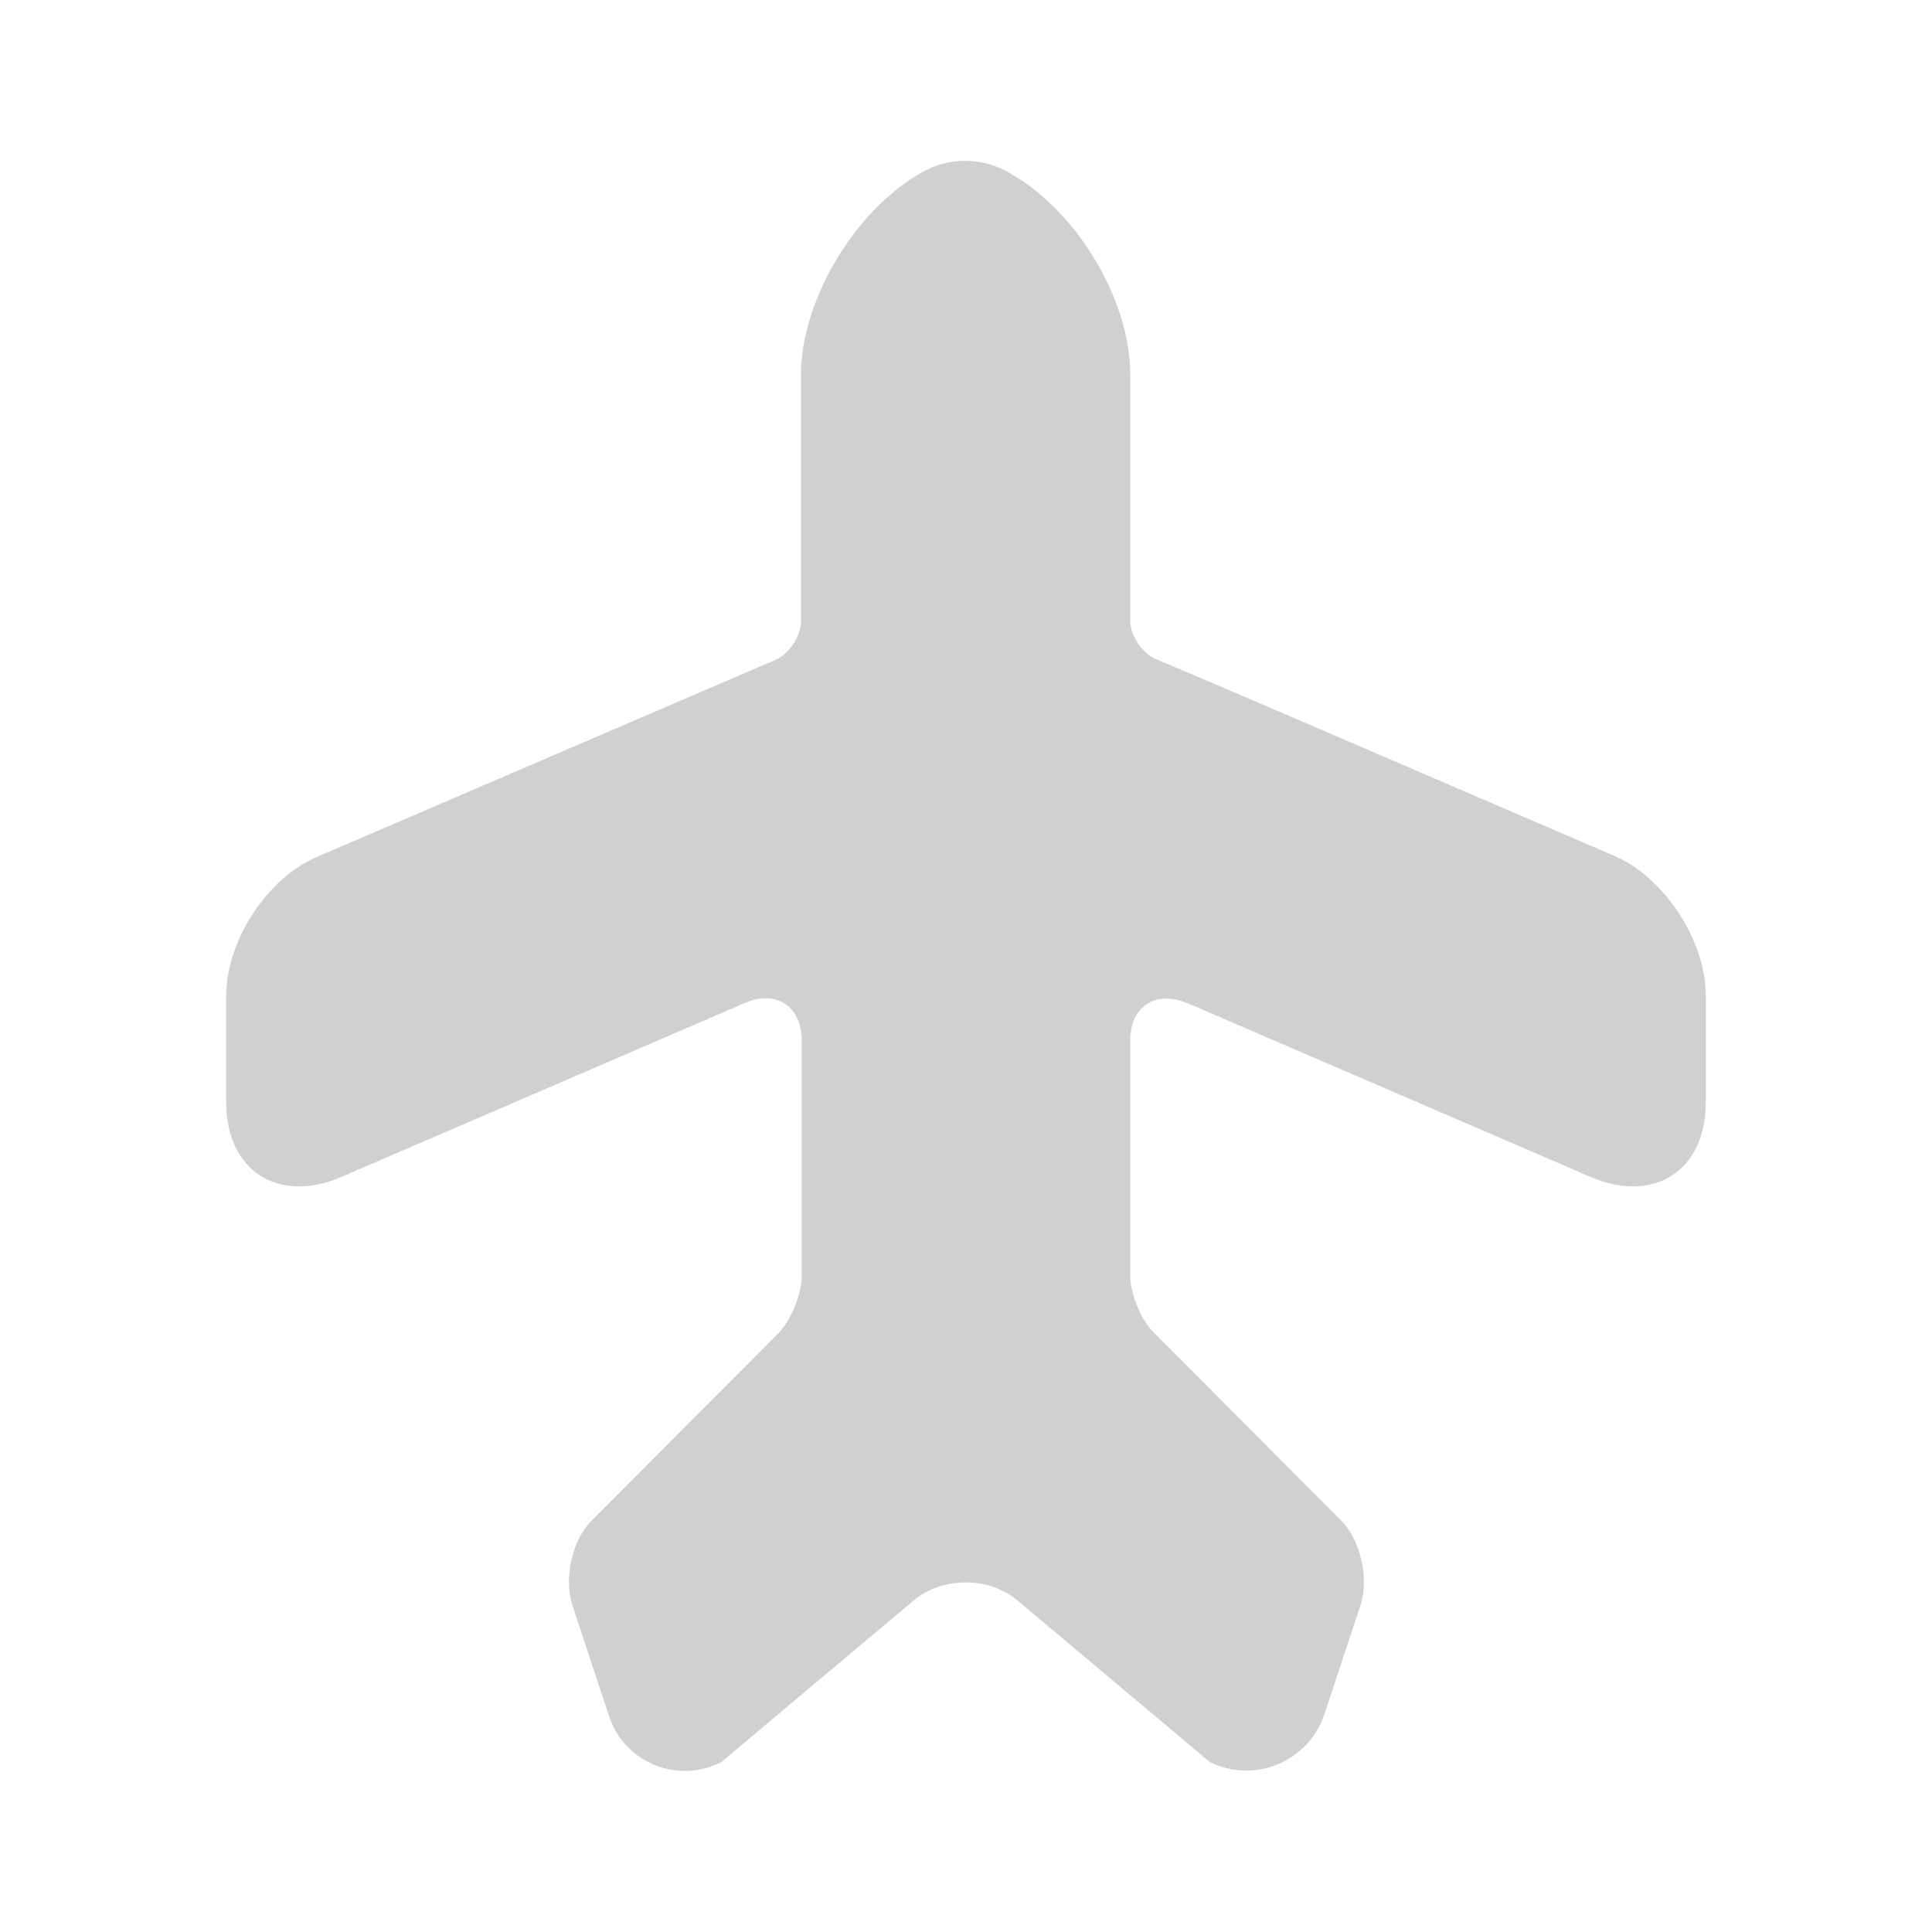
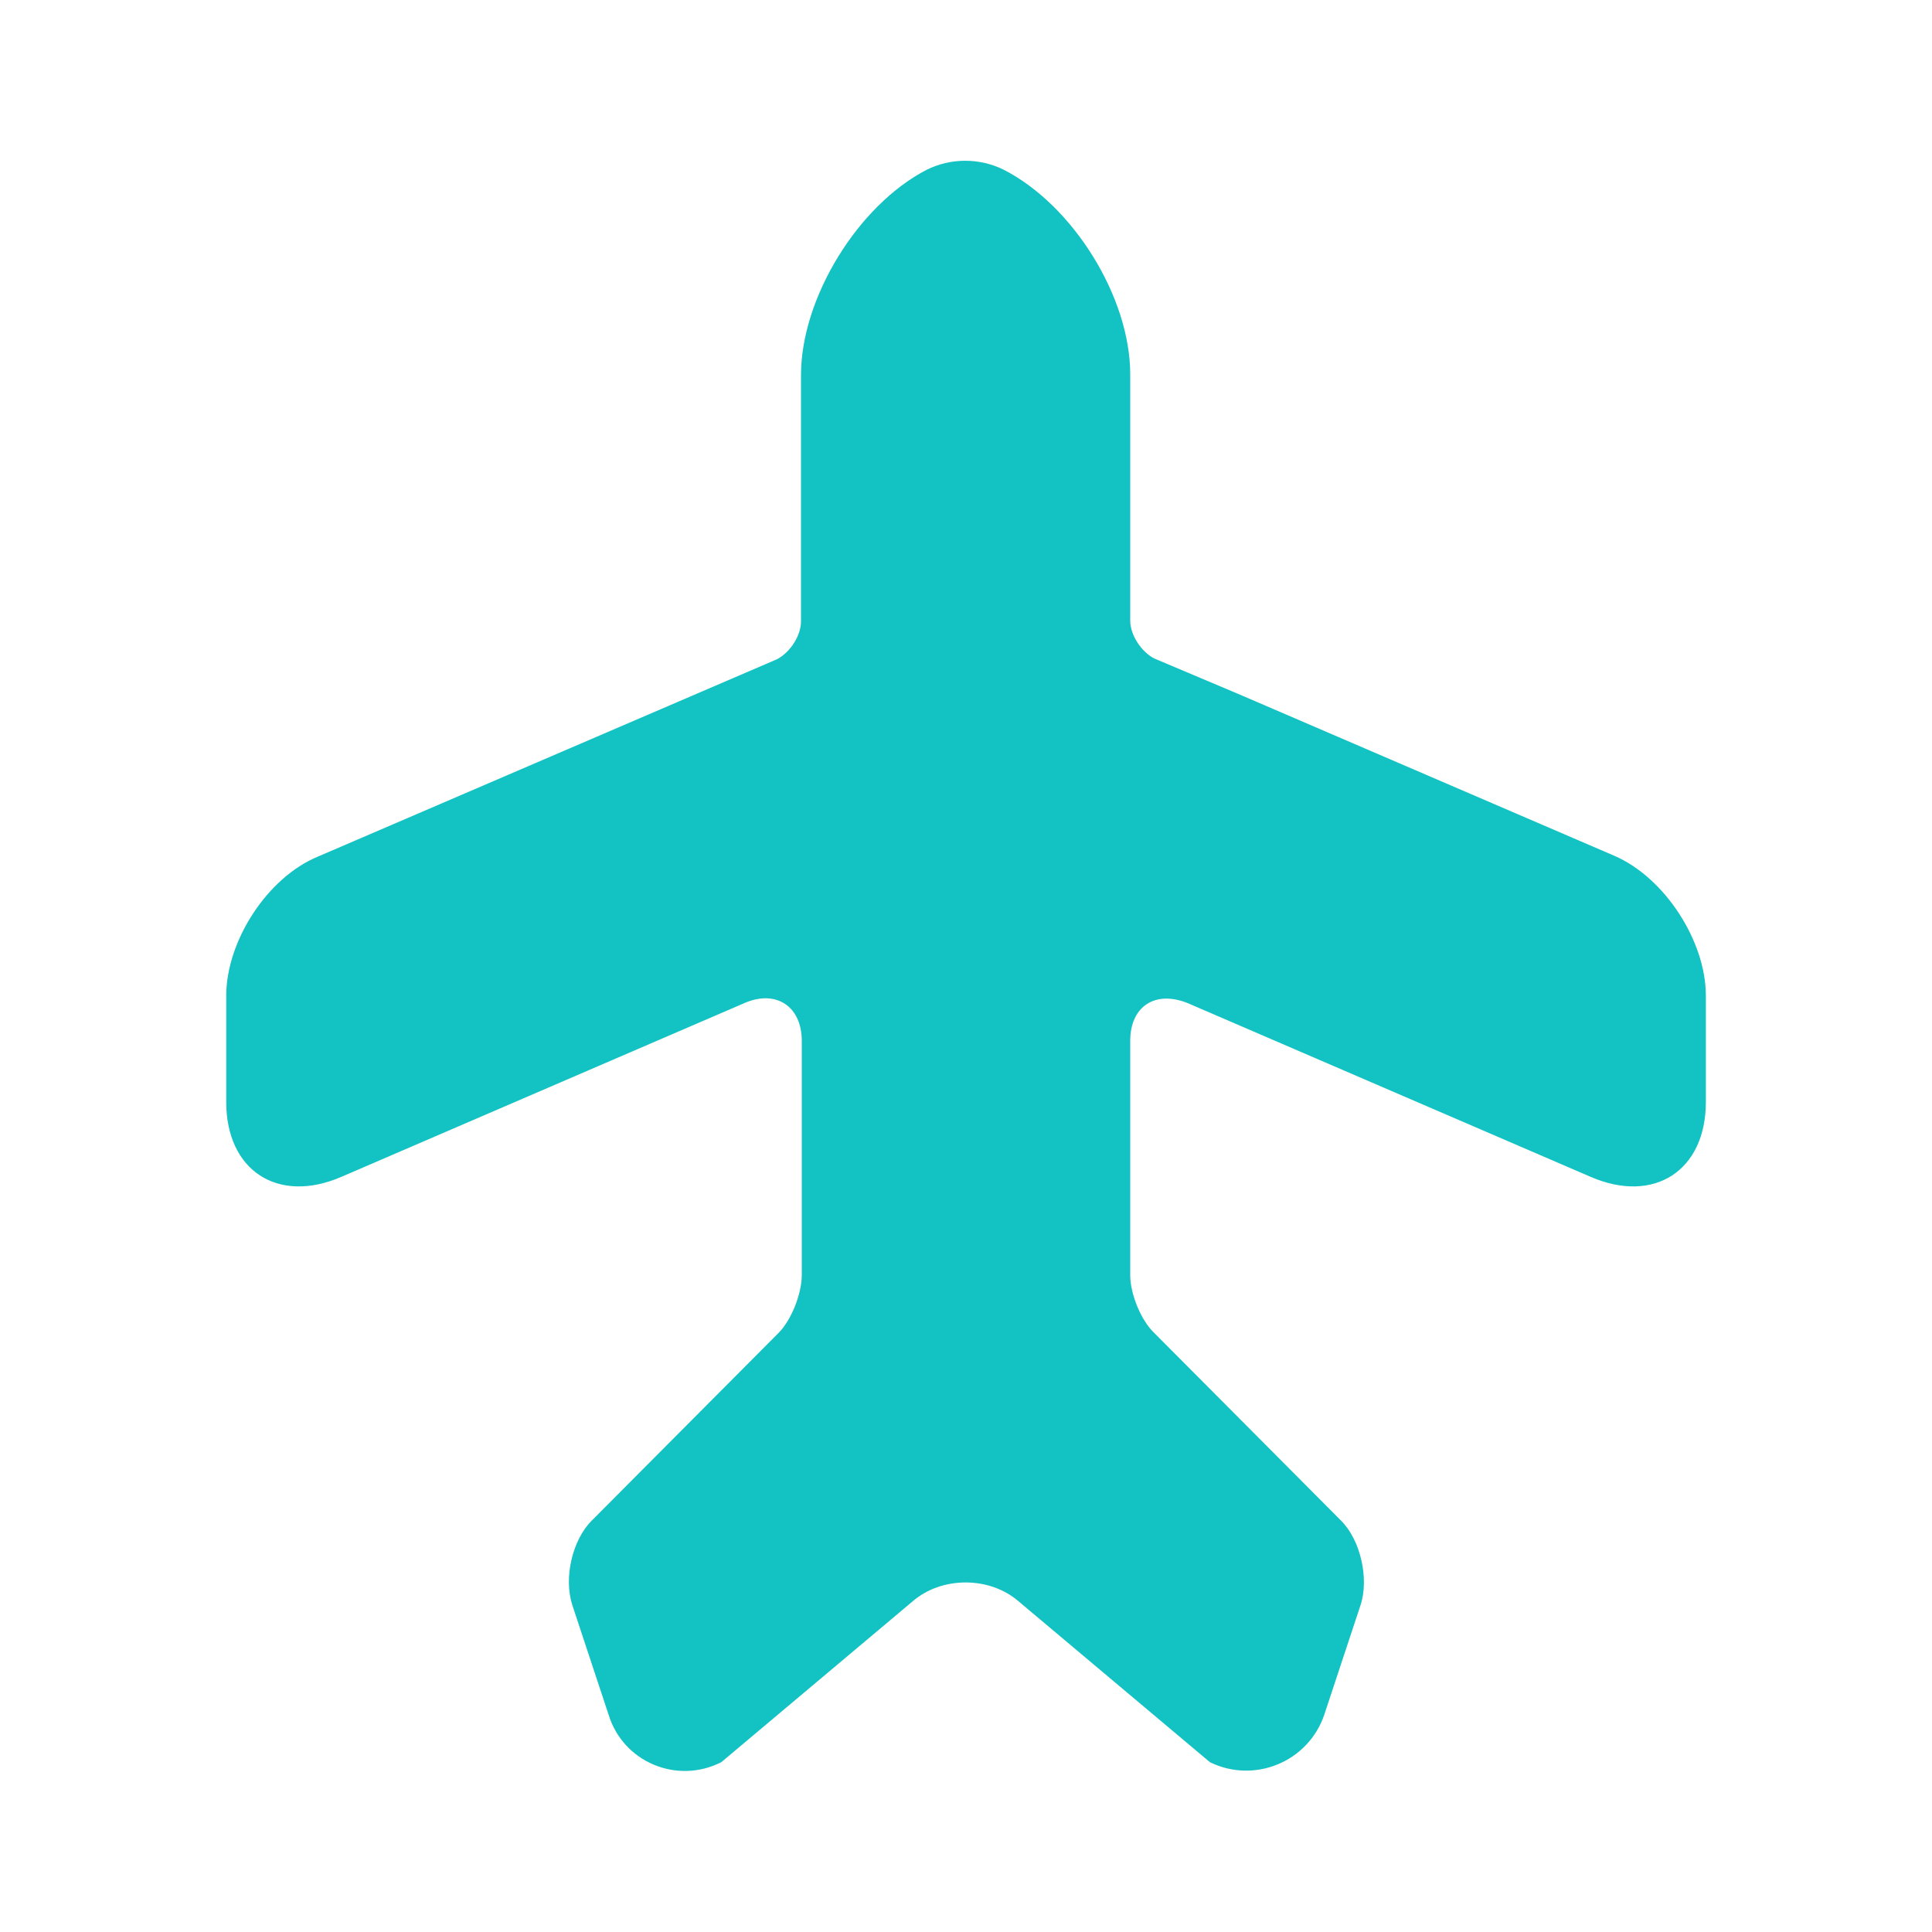
- <svg xmlns="http://www.w3.org/2000/svg" width="16" height="16" viewBox="0 0 16 16" fill="none">
-   <path d="M13.367 7.087L10.253 5.747L9.56 5.453C9.453 5.4 9.36 5.26 9.36 5.14V3.1C9.36 2.46 8.887 1.7 8.313 1.407C8.113 1.307 7.873 1.307 7.673 1.407C7.107 1.7 6.633 2.467 6.633 3.107V5.147C6.633 5.267 6.54 5.407 6.433 5.46L2.633 7.093C2.213 7.267 1.873 7.793 1.873 8.247V9.127C1.873 9.693 2.3 9.973 2.827 9.747L6.167 8.307C6.427 8.193 6.64 8.333 6.64 8.62V9.36V10.56C6.64 10.713 6.553 10.933 6.447 11.04L4.9 12.593C4.74 12.753 4.667 13.067 4.74 13.293L5.04 14.2C5.16 14.593 5.607 14.78 5.973 14.593L7.56 13.26C7.8 13.053 8.193 13.053 8.433 13.26L10.02 14.593C10.387 14.773 10.833 14.593 10.967 14.2L11.267 13.293C11.34 13.073 11.267 12.753 11.107 12.593L9.56 11.04C9.447 10.933 9.36 10.713 9.36 10.56V8.62C9.36 8.333 9.567 8.2 9.833 8.307L13.173 9.747C13.7 9.973 14.127 9.693 14.127 9.127V8.247C14.127 7.793 13.787 7.267 13.367 7.087Z" fill="#CFD0D0" />
+ <svg xmlns="http://www.w3.org/2000/svg" width="20" height="20" viewBox="0 0 20 20" fill="none">
+   <path d="M16.709 8.858L12.817 7.183L11.95 6.817C11.817 6.75 11.7 6.575 11.7 6.425V3.875C11.7 3.075 11.108 2.125 10.392 1.758C10.142 1.633 9.842 1.633 9.592 1.758C8.883 2.125 8.292 3.083 8.292 3.883V6.433C8.292 6.583 8.175 6.758 8.042 6.825L3.292 8.867C2.767 9.083 2.342 9.742 2.342 10.308V11.408C2.342 12.117 2.875 12.467 3.533 12.183L7.708 10.383C8.033 10.242 8.3 10.417 8.3 10.775V11.7V13.2C8.3 13.392 8.192 13.667 8.058 13.8L6.125 15.742C5.925 15.942 5.833 16.333 5.925 16.617L6.3 17.75C6.45 18.242 7.008 18.475 7.467 18.242L9.45 16.575C9.75 16.317 10.242 16.317 10.542 16.575L12.525 18.242C12.983 18.467 13.542 18.242 13.709 17.75L14.084 16.617C14.175 16.342 14.084 15.942 13.883 15.742L11.95 13.8C11.809 13.667 11.7 13.392 11.7 13.2V10.775C11.7 10.417 11.959 10.25 12.292 10.383L16.467 12.183C17.125 12.467 17.659 12.117 17.659 11.408V10.308C17.659 9.742 17.233 9.083 16.709 8.858Z" fill="#13C2C2" />
</svg>
